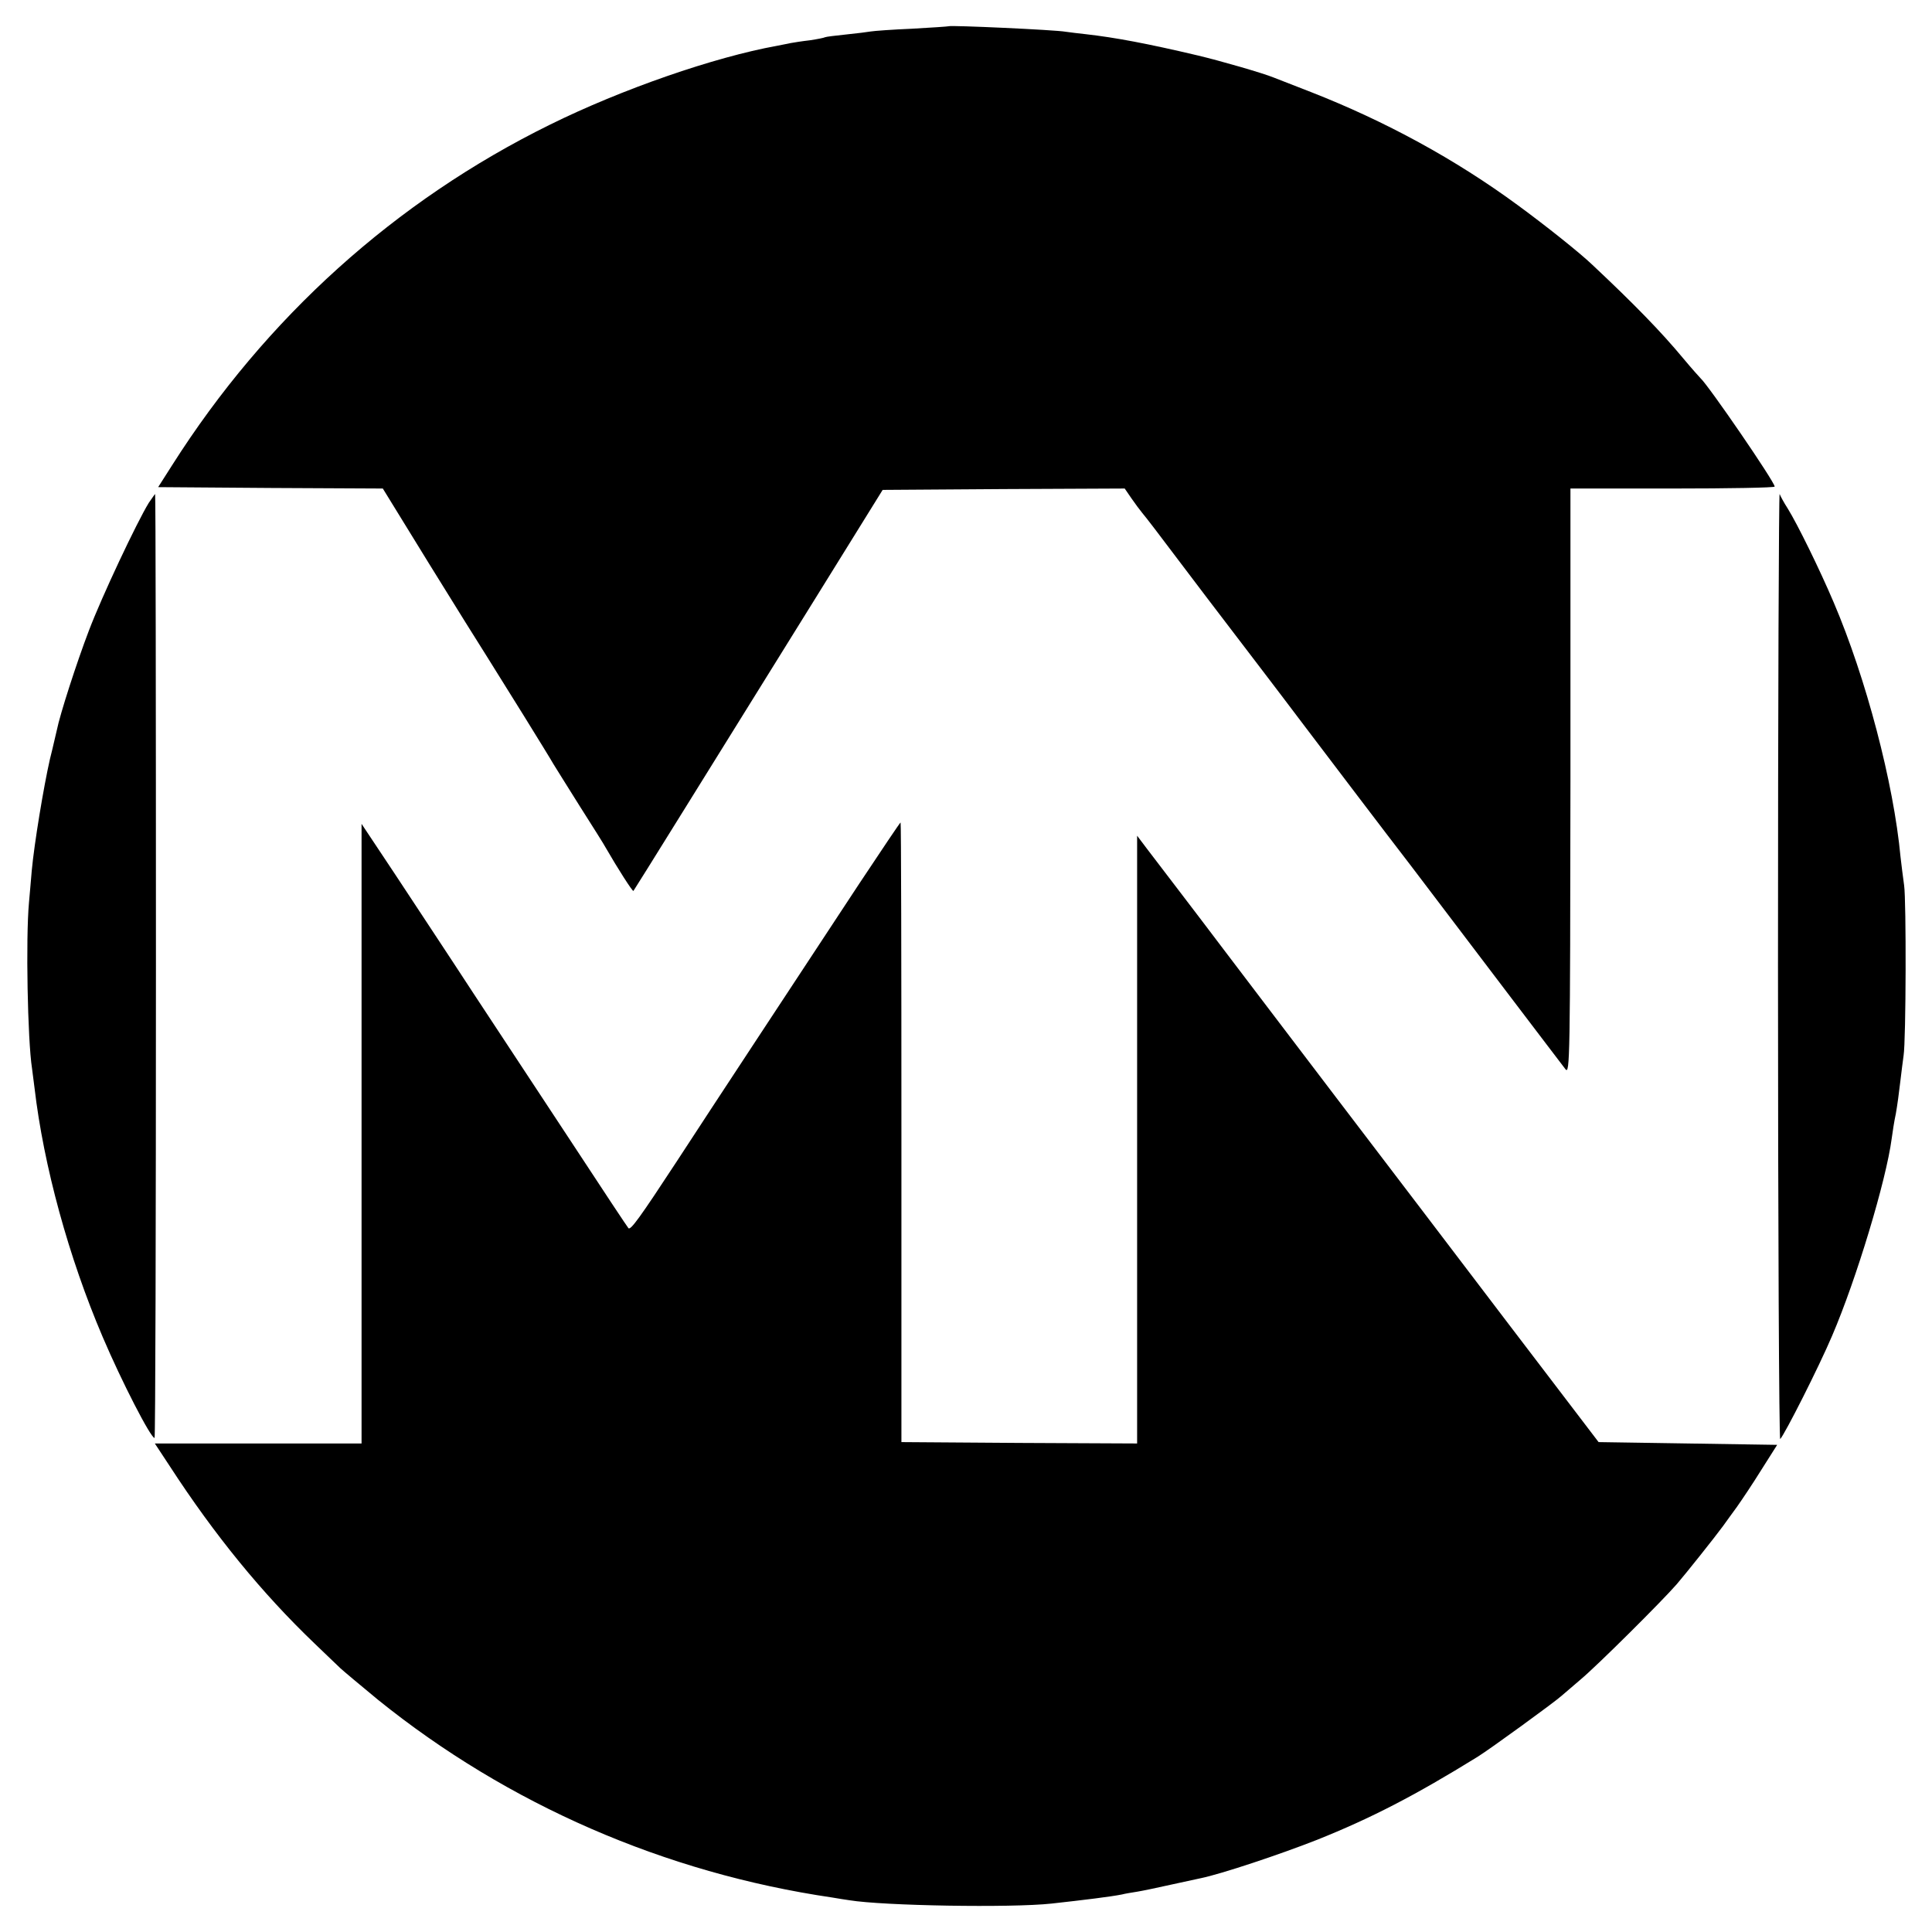
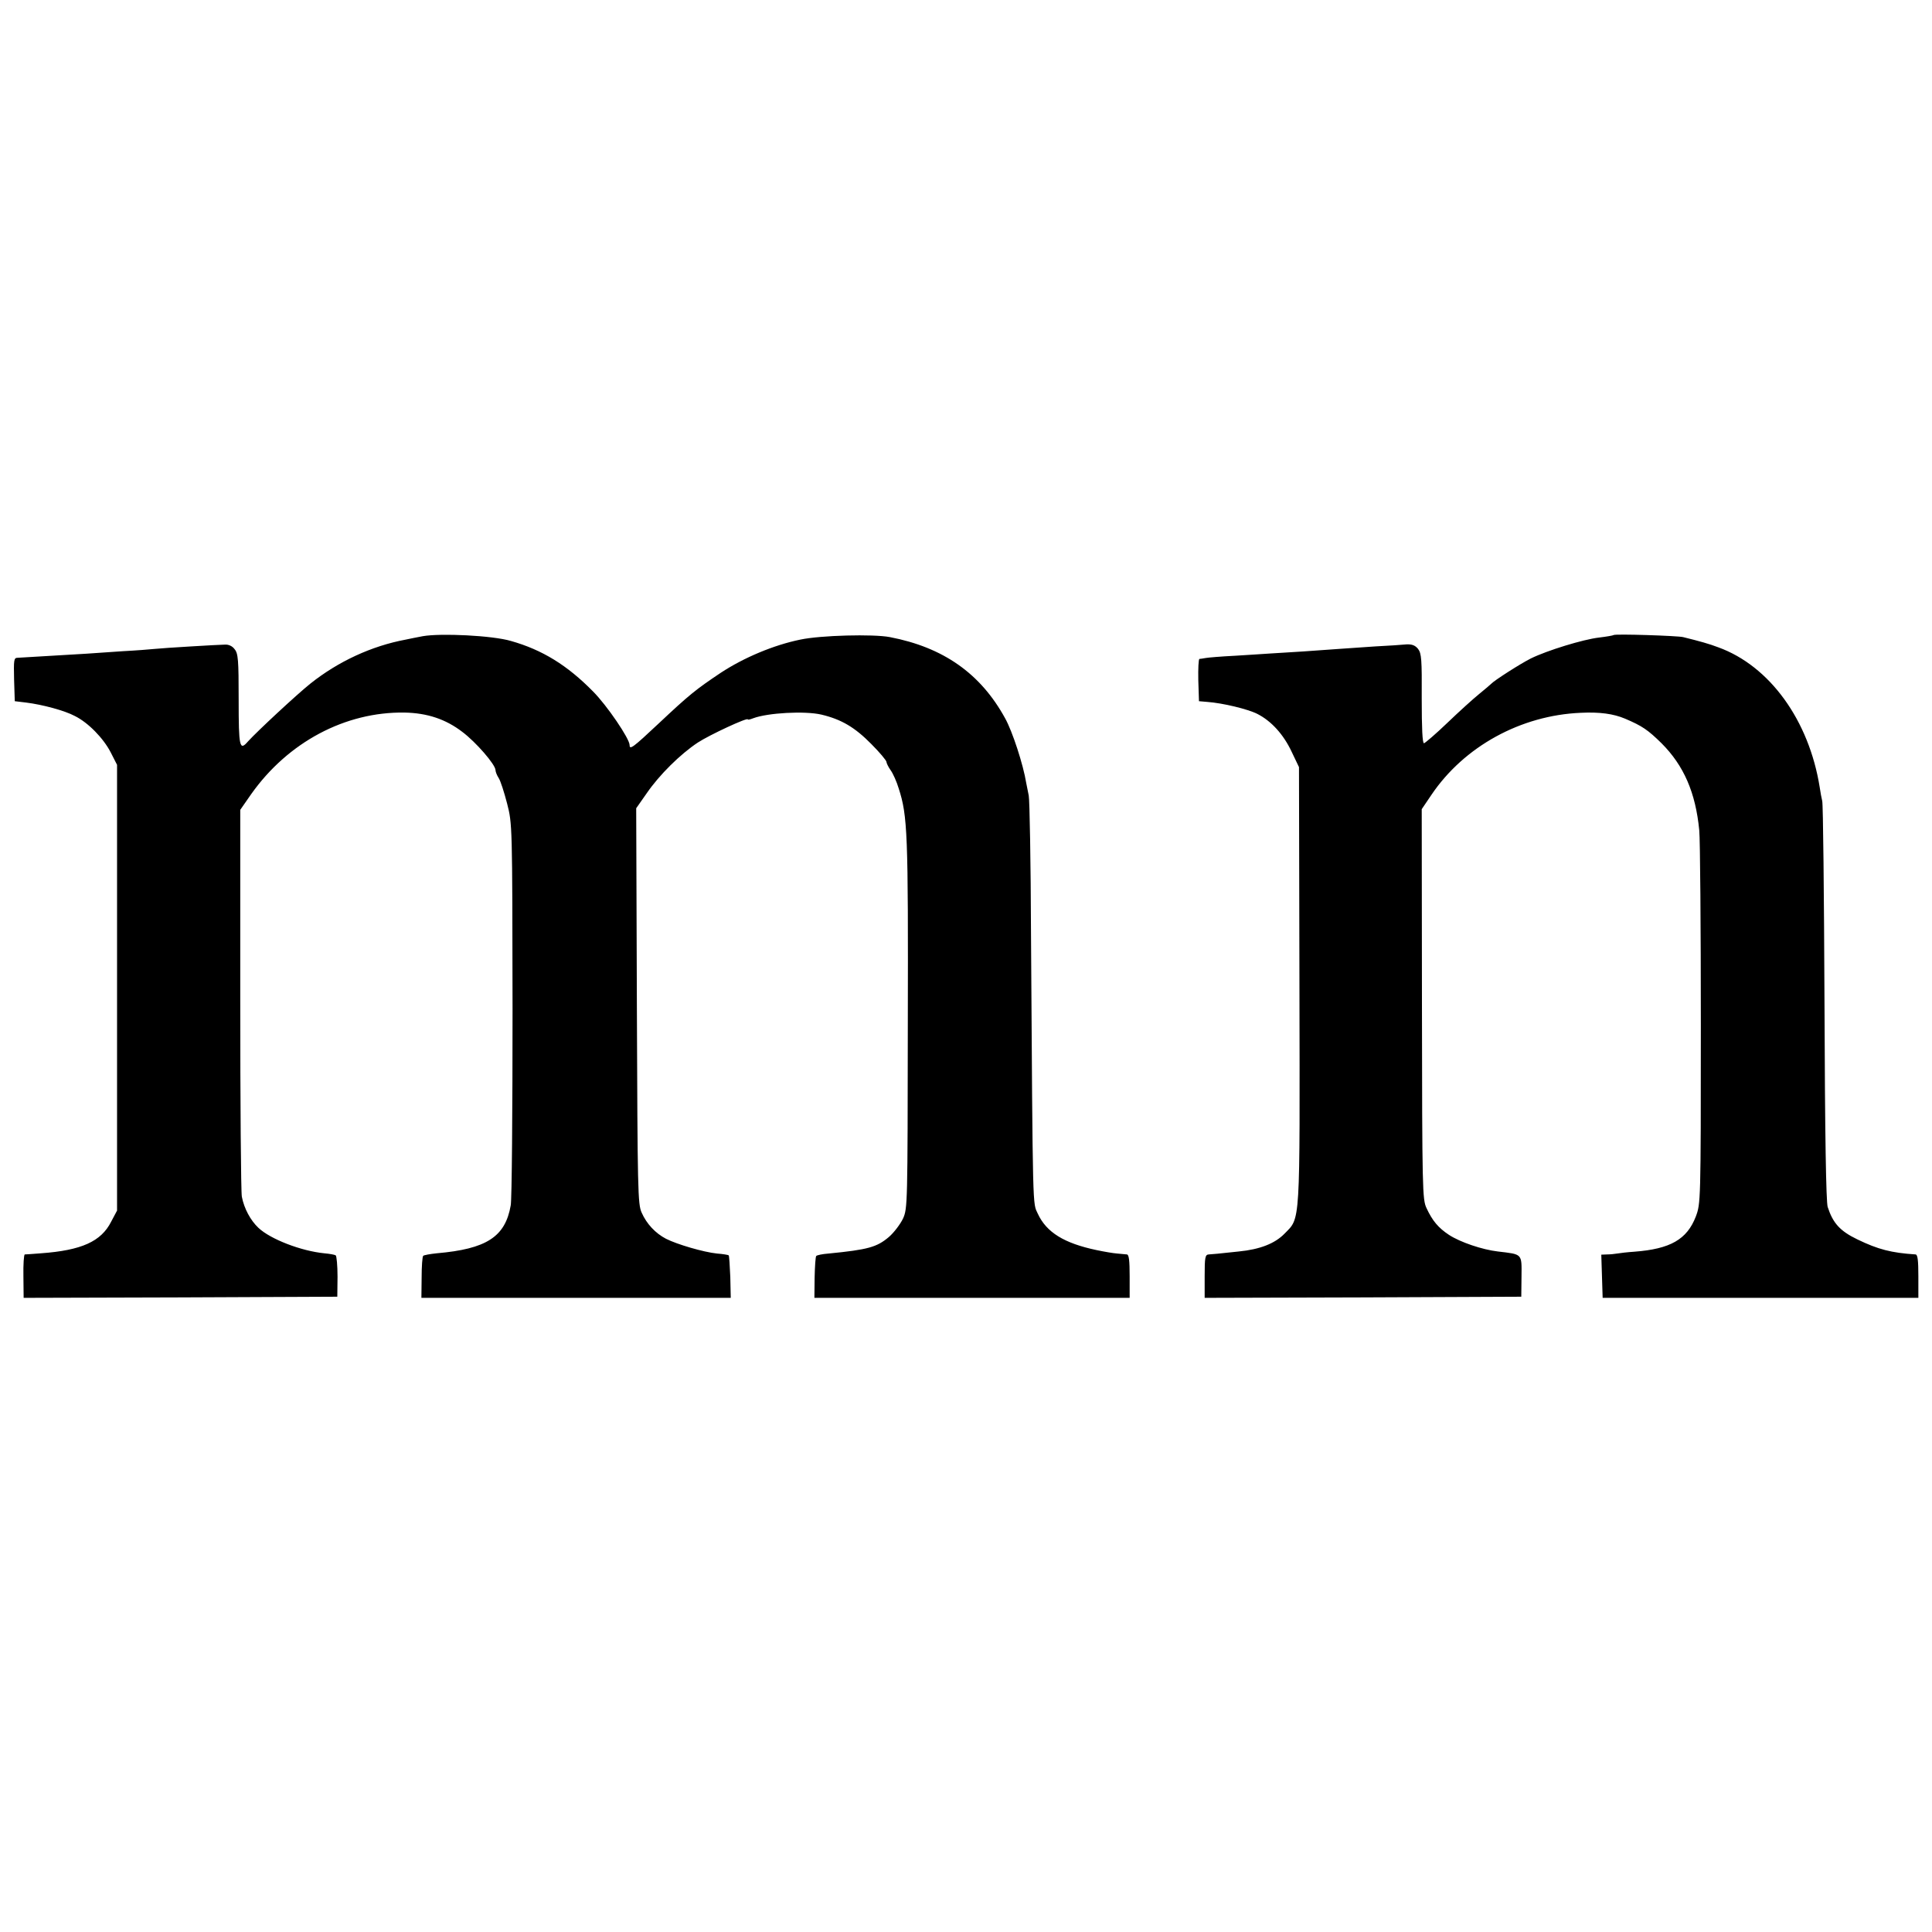
- <svg xmlns="http://www.w3.org/2000/svg" version="1.0" width="700pt" height="700pt" viewBox="0 0 700 700" preserveAspectRatio="xMidYMid meet">
-   <g transform="translate(0,700) scale(0.1,-0.1)" fill="#000000" stroke="none">
-     <path d="M3438 6905 c-2 -1 -61 -5 -133 -9 -71 -3 -139 -8 -150 -10 -11 -2 -51 -7 -90 -11 -38 -4 -72 -8 -76 -10 -3 -2 -28 -7 -55 -11 -27 -3 -58 -8 -69 -10 -11 -2 -33 -7 -50 -10 -227 -41 -562 -157 -823 -286 -560 -276 -1029 -699 -1368 -1233 l-51 -80 407 -3 407 -2 168 -273 c92 -149 187 -301 210 -337 48 -76 225 -361 240 -388 6 -9 48 -78 95 -152 47 -74 90 -142 95 -152 42 -73 97 -159 100 -156 3 3 284 456 658 1058 l245 395 439 3 438 2 24 -35 c13 -19 31 -43 40 -54 9 -10 68 -87 131 -171 63 -84 149 -196 190 -250 41 -54 163 -213 270 -355 107 -141 279 -368 383 -503 103 -136 267 -352 365 -481 97 -128 185 -243 194 -255 16 -20 17 36 18 1042 l0 1062 370 0 c204 0 370 3 370 7 0 17 -240 367 -269 393 -3 3 -31 34 -61 70 -83 100 -182 201 -330 340 -47 45 -173 145 -270 216 -227 167 -481 305 -749 410 -64 25 -125 49 -136 53 -39 16 -191 60 -275 80 -182 43 -299 65 -405 77 -27 3 -61 7 -74 9 -38 7 -418 24 -423 20z" />
-     <path d="M6442 3501 c0 -947 4 -1719 8 -1715 17 18 141 263 188 374 88 205 196 563 216 715 3 22 9 63 15 90 5 28 12 79 16 115 4 36 10 79 12 95 9 55 10 563 2 617 -4 29 -10 76 -13 103 -25 268 -125 648 -242 922 -51 120 -131 283 -167 341 -13 20 -26 44 -29 52 -3 8 -6 -761 -6 -1709z" />
-     <path d="M539 5178 c-43 -70 -170 -339 -217 -463 -44 -115 -105 -304 -116 -360 -3 -11 -13 -58 -25 -105 -23 -101 -57 -307 -66 -405 -3 -39 -8 -90 -10 -115 -12 -130 -5 -499 11 -601 2 -15 6 -47 9 -70 33 -283 124 -615 247 -903 69 -162 174 -366 188 -366 3 0 5 770 5 1710 0 941 -1 1710 -3 1710 -1 0 -11 -15 -23 -32z" />
-     <path d="M3113 3798 c-229 -348 -523 -794 -661 -1006 -133 -203 -167 -250 -175 -242 -3 3 -94 140 -202 305 -109 165 -270 410 -359 545 -88 135 -216 328 -283 430 l-123 185 0 -1122 0 -1123 -374 0 -375 0 54 -82 c163 -251 335 -461 524 -642 41 -39 83 -80 95 -91 12 -11 73 -62 136 -114 470 -379 1039 -627 1645 -716 22 -4 50 -8 63 -10 122 -20 585 -28 732 -12 118 13 215 25 255 33 11 3 36 7 55 10 19 3 76 15 125 26 50 11 97 21 106 23 73 15 284 85 421 139 195 78 354 160 582 301 45 28 276 196 303 220 6 5 37 32 70 60 61 51 296 285 348 345 32 37 138 170 168 211 9 13 32 44 50 69 17 24 58 85 89 135 l57 90 -323 5 -324 5 -324 425 c-178 234 -460 605 -628 825 -167 220 -347 456 -399 525 -52 69 -129 170 -171 225 -42 55 -93 122 -113 148 l-37 49 0 -1101 0 -1101 -427 2 -427 3 0 1123 c0 617 -1 1122 -3 1122 -2 0 -69 -100 -150 -222z" />
-   </g>
+ <svg xmlns="http://www.w3.org/2000/svg" version="1" width="1133.333" height="1133.333" viewBox="0 0 850 850">
+   <path d="M186 279.9c-2.5.5-5.8 1.1-7.5 1.5-15 2.8-29.7 9.6-42 19.4-6.2 5-23.2 20.8-27.4 25.4-3.7 4.3-4.1 2.6-4.1-18.3 0-17.6-.2-20.4-1.8-22.3-1-1.4-2.7-2.1-4.2-2-1.4 0-8.1.4-15 .8s-14.1.9-16 1.1c-1.9.2-8.2.7-14 1-5.8.4-13 .9-16 1.1-8.4.5-28.3 1.7-30.3 1.8-1.6 0-1.7 1-1.5 9.6l.3 9.5 5 .6c7.2.9 16.9 3.5 21.4 5.9 5.9 2.9 12.6 9.8 15.8 16l2.8 5.5v196.1l-2.6 4.9c-4.4 8.7-13 12.6-30.9 13.9-3.6.3-6.8.5-7.1.5-.4.1-.7 4.4-.6 9.6l.1 9.5 69-.2 69-.3.1-8.8c0-4.9-.4-9.1-.8-9.4-.5-.3-2.7-.7-5-.9-10.2-1-23.7-6.2-29-11.2-3.5-3.3-6.3-8.5-7.3-13.7-.4-2.2-.7-41.4-.7-87.1v-83.1l4.8-6.9c16.2-22.9 41.4-36.3 67.5-35.9 10 .2 18.1 2.9 25.4 8.5 6 4.5 14.5 14.3 14.6 16.8 0 .7.6 2.3 1.4 3.5.8 1.2 2.4 6.2 3.7 11.2 2.3 9 2.3 9.1 2.4 90.5 0 44.8-.3 83.7-.8 86.3-2.4 13.9-10.7 19.2-32.6 21.1-2.9.3-5.6.8-5.9 1.1-.4.4-.7 4.7-.7 9.6l-.1 8.9h136.1l-.2-9.2c-.2-5-.5-9.3-.7-9.5-.2-.2-2.5-.6-5.2-.8-5.8-.6-17.5-4-22.4-6.5-4.6-2.4-8.5-6.5-10.7-11.5-1.7-3.7-1.8-9.7-2.1-90.9l-.3-87 4.7-6.7c5.5-8 14.7-17.1 22.4-22.2 5.2-3.4 22-11.2 22-10.2 0 .3 1.1 0 2.4-.5 6.4-2.4 22.7-3.3 30-1.6 8.8 2.1 14.7 5.6 21.9 12.9 3.7 3.7 6.7 7.3 6.7 7.9 0 .5.8 2.2 1.8 3.6 1.1 1.5 2.7 5.1 3.6 8.1 3.9 12.1 4.2 19.5 4 103.4-.1 79.7-.1 81.3-2.1 85.8-1.2 2.5-4 6.2-6.2 8.1-5.3 4.5-9.2 5.6-26.5 7.3-2.7.2-5.2.7-5.5 1.1-.3.3-.6 4.6-.7 9.5l-.1 8.9H497v-9.5c0-6.9-.3-9.5-1.2-9.6-.7-.1-2.6-.2-4.3-.4-1.6-.1-5.7-.8-9-1.5-14.3-3-22.1-7.8-25.9-16-2.3-5-2.2 1.4-3-123-.1-31.6-.6-59.1-1-61-.4-1.9-.9-4.4-1.1-5.5-1.3-8.1-6.1-22.8-9.3-28.5-10.8-19.7-27.2-31.2-50.7-35.7-7.3-1.4-30.5-.8-39.4 1.1-11.7 2.4-24.8 7.9-35 14.6-10.9 7.3-13.8 9.6-27.2 22.2C278.4 329 277 330 277 327.8c0-2.8-10-17.5-16.1-23.6-11.3-11.5-22.3-18.3-36.1-22.2-8.1-2.4-30.8-3.5-38.8-2.1zM709.9 279.4c-.2.2-3.1.7-6.4 1.1-7 .8-22.9 5.7-30 9.2-4.6 2.3-16.3 9.8-17.5 11.2-.3.3-2.6 2.3-5.2 4.4-2.6 2.1-8.9 7.8-14 12.7-5.1 4.9-9.8 8.9-10.3 9-.7 0-1-6.6-1-19.6.1-17.3-.1-19.9-1.6-21.9-1.3-1.6-2.7-2.1-5.1-2-1.8.2-8 .6-13.8.9-5.8.4-13 .9-16 1.1-3 .2-10 .7-15.5 1.1-5.5.3-12 .8-14.5.9-2.5.2-9.5.6-15.6 1-6.1.3-12 .8-13 1-1.1.2-2.3.4-2.7.4-.4.1-.6 4.3-.5 9.3l.3 9.3 3.5.3c7 .5 18.1 3.2 22.2 5.3 6.1 3.1 11.5 9 15.1 16.7l3.2 6.7.2 96c.2 107 .5 102-6.6 109.3-4.2 4.3-10.8 6.9-20.1 7.8-9.4 1-11.3 1.2-13.2 1.3-1.6.1-1.8 1.3-1.8 9.6v9.5l69.7-.2 69.6-.3.1-8.9c.1-10.2.5-9.7-10.4-11-6.9-.8-16.6-4.1-21.5-7.3-4.7-3.1-7.3-6.2-9.9-11.8-1.8-3.8-1.9-7.8-2-89.7l-.1-85.8 4.2-6.2c14.4-21.4 39.4-35.1 65.8-36.2 8.2-.4 14.3.4 19.5 2.6 7.5 3.2 10 4.9 16 10.8 9.8 9.8 15 21.7 16.6 38.3.4 4 .7 42.5.7 85.7 0 78.3-.1 78.5-2.2 84.2-3.9 10.1-11.2 14.3-27.1 15.5-3 .2-6.4.6-7.5.8-1.1.2-3.1.4-4.5.4l-2.5.1.3 9.5.3 9.5H844v-9.5c0-6.9-.3-9.5-1.2-9.6-10.7-.7-16.5-2.2-25.6-6.6-7.7-3.7-10.8-7.2-13.1-14.3-.7-2.4-1.2-30.9-1.4-90-.2-47.6-.6-87.5-1-88.6-.3-1.2-.8-3.9-1.1-6-4.7-29.5-22-53.4-44.6-61.6-3.9-1.5-8.2-2.7-15.5-4.5-2.5-.6-30-1.5-30.6-.9z" />
</svg>
